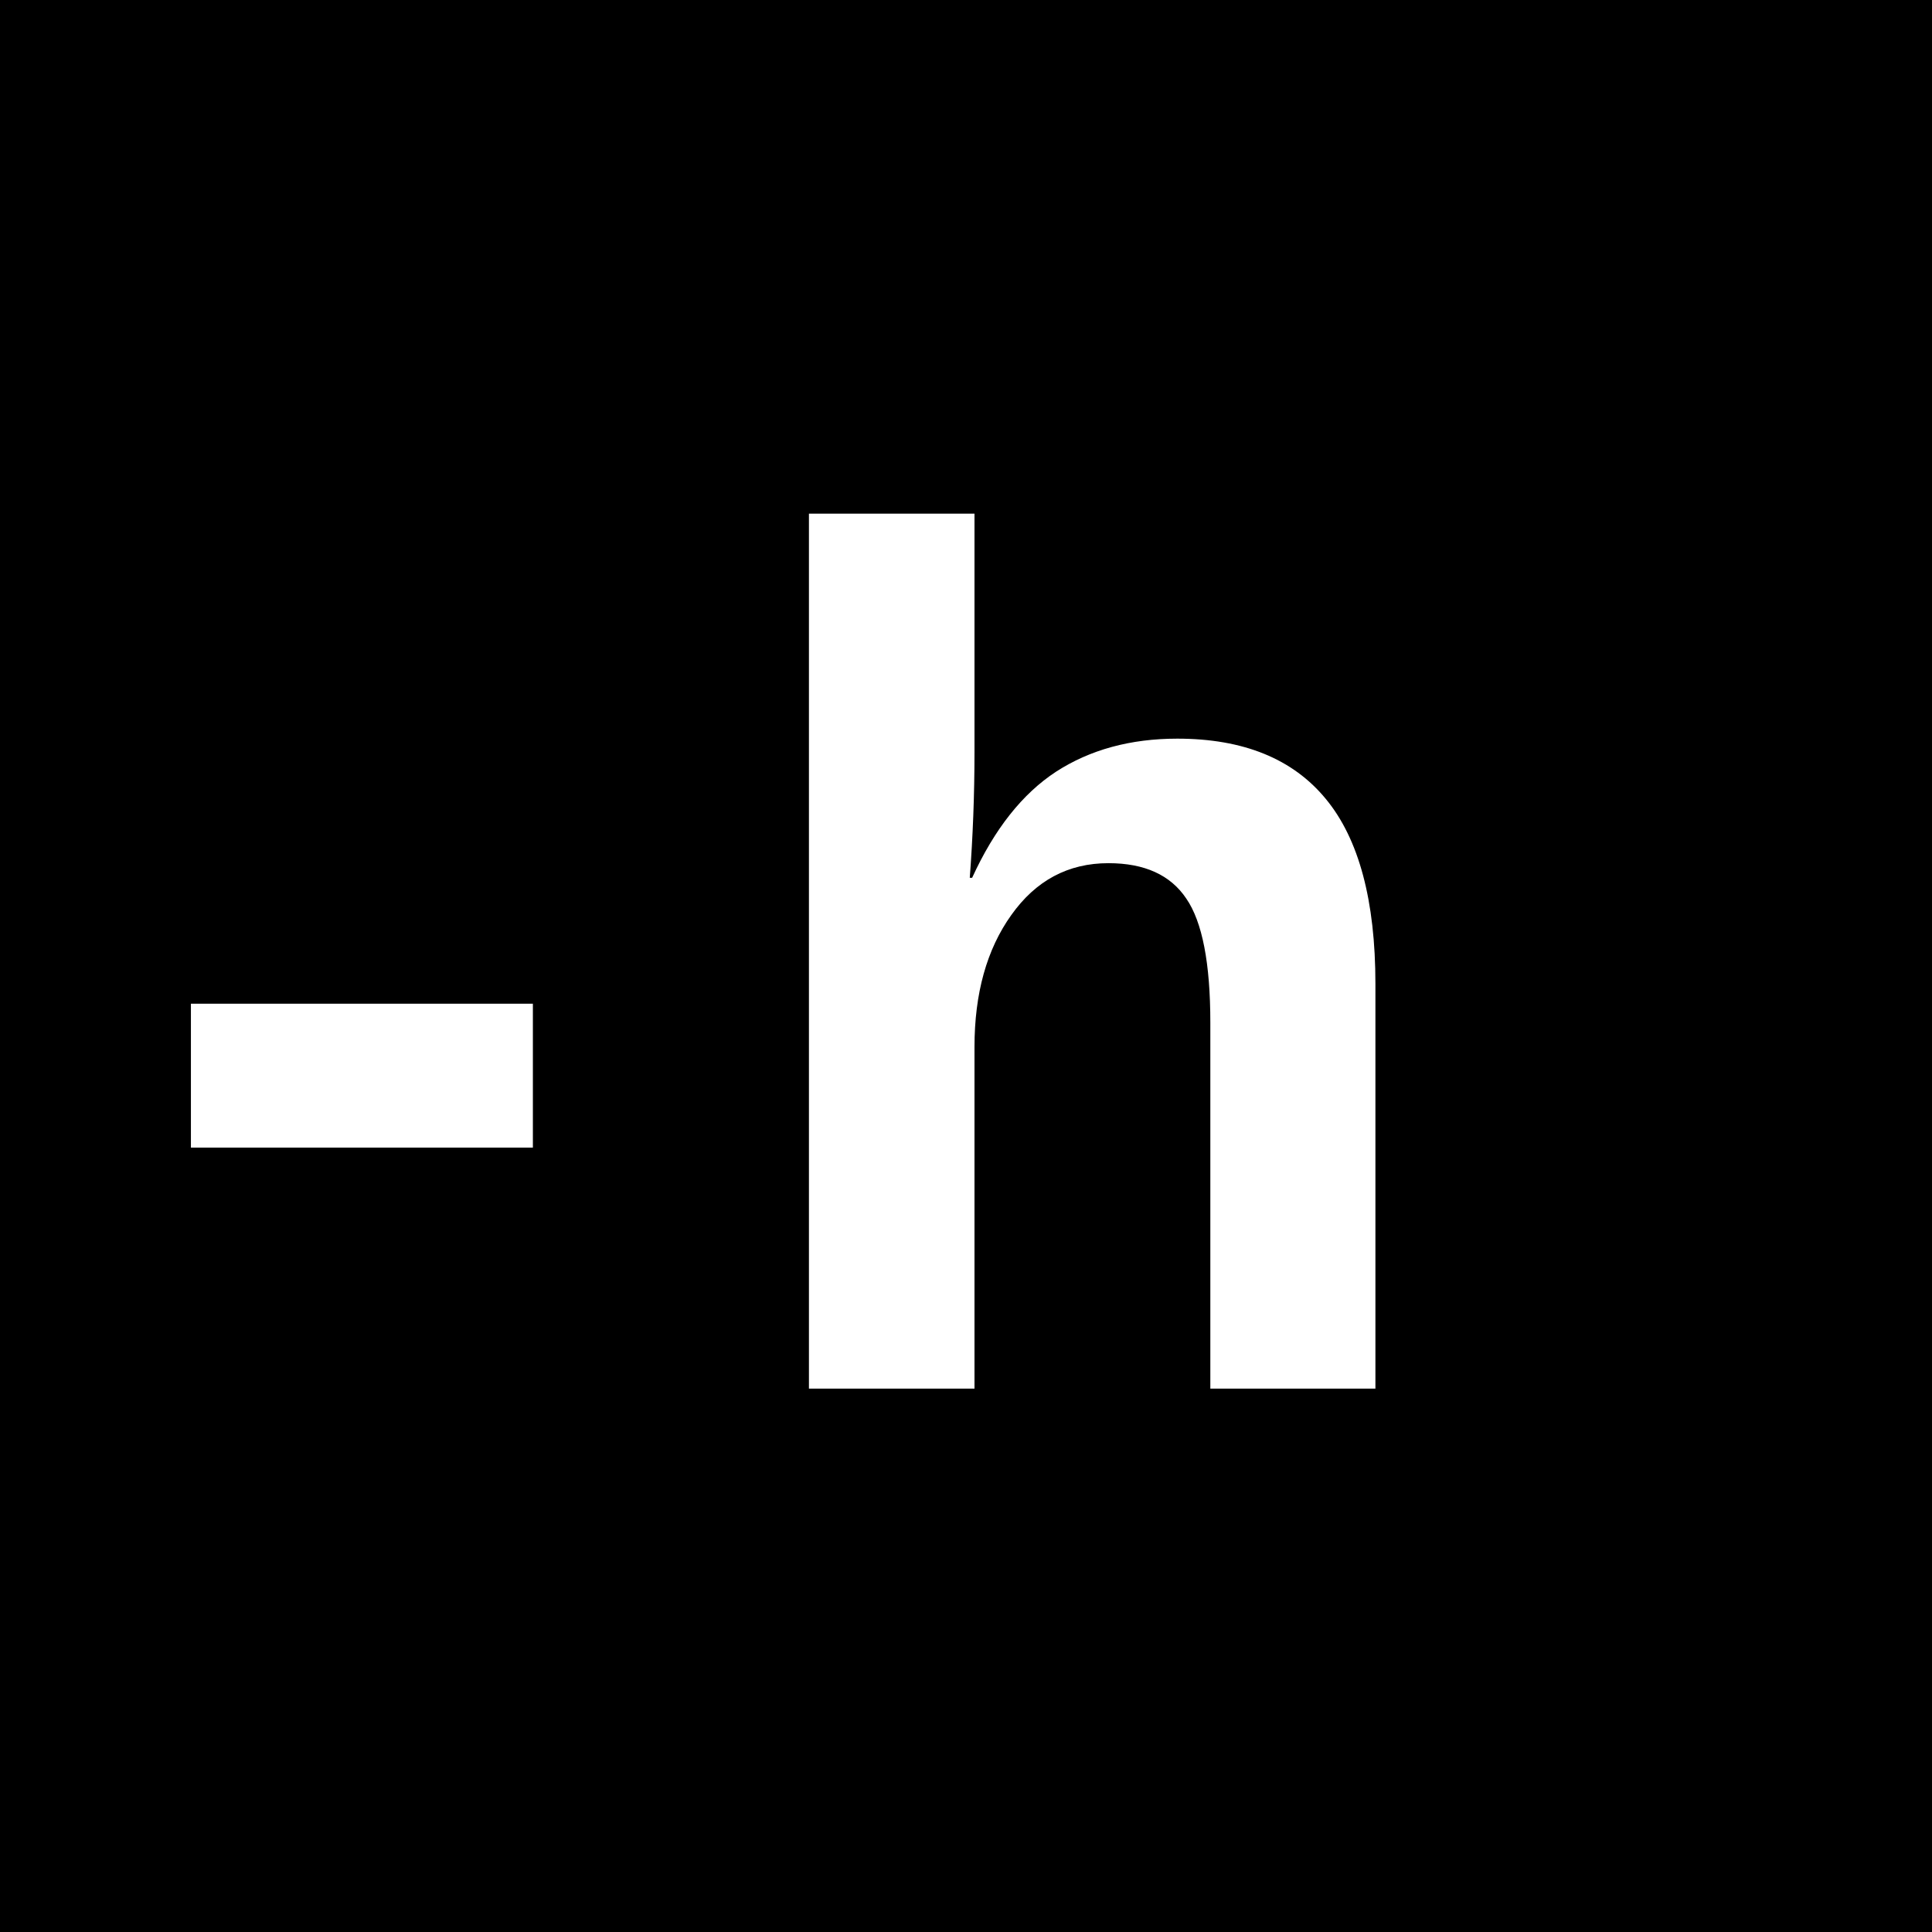
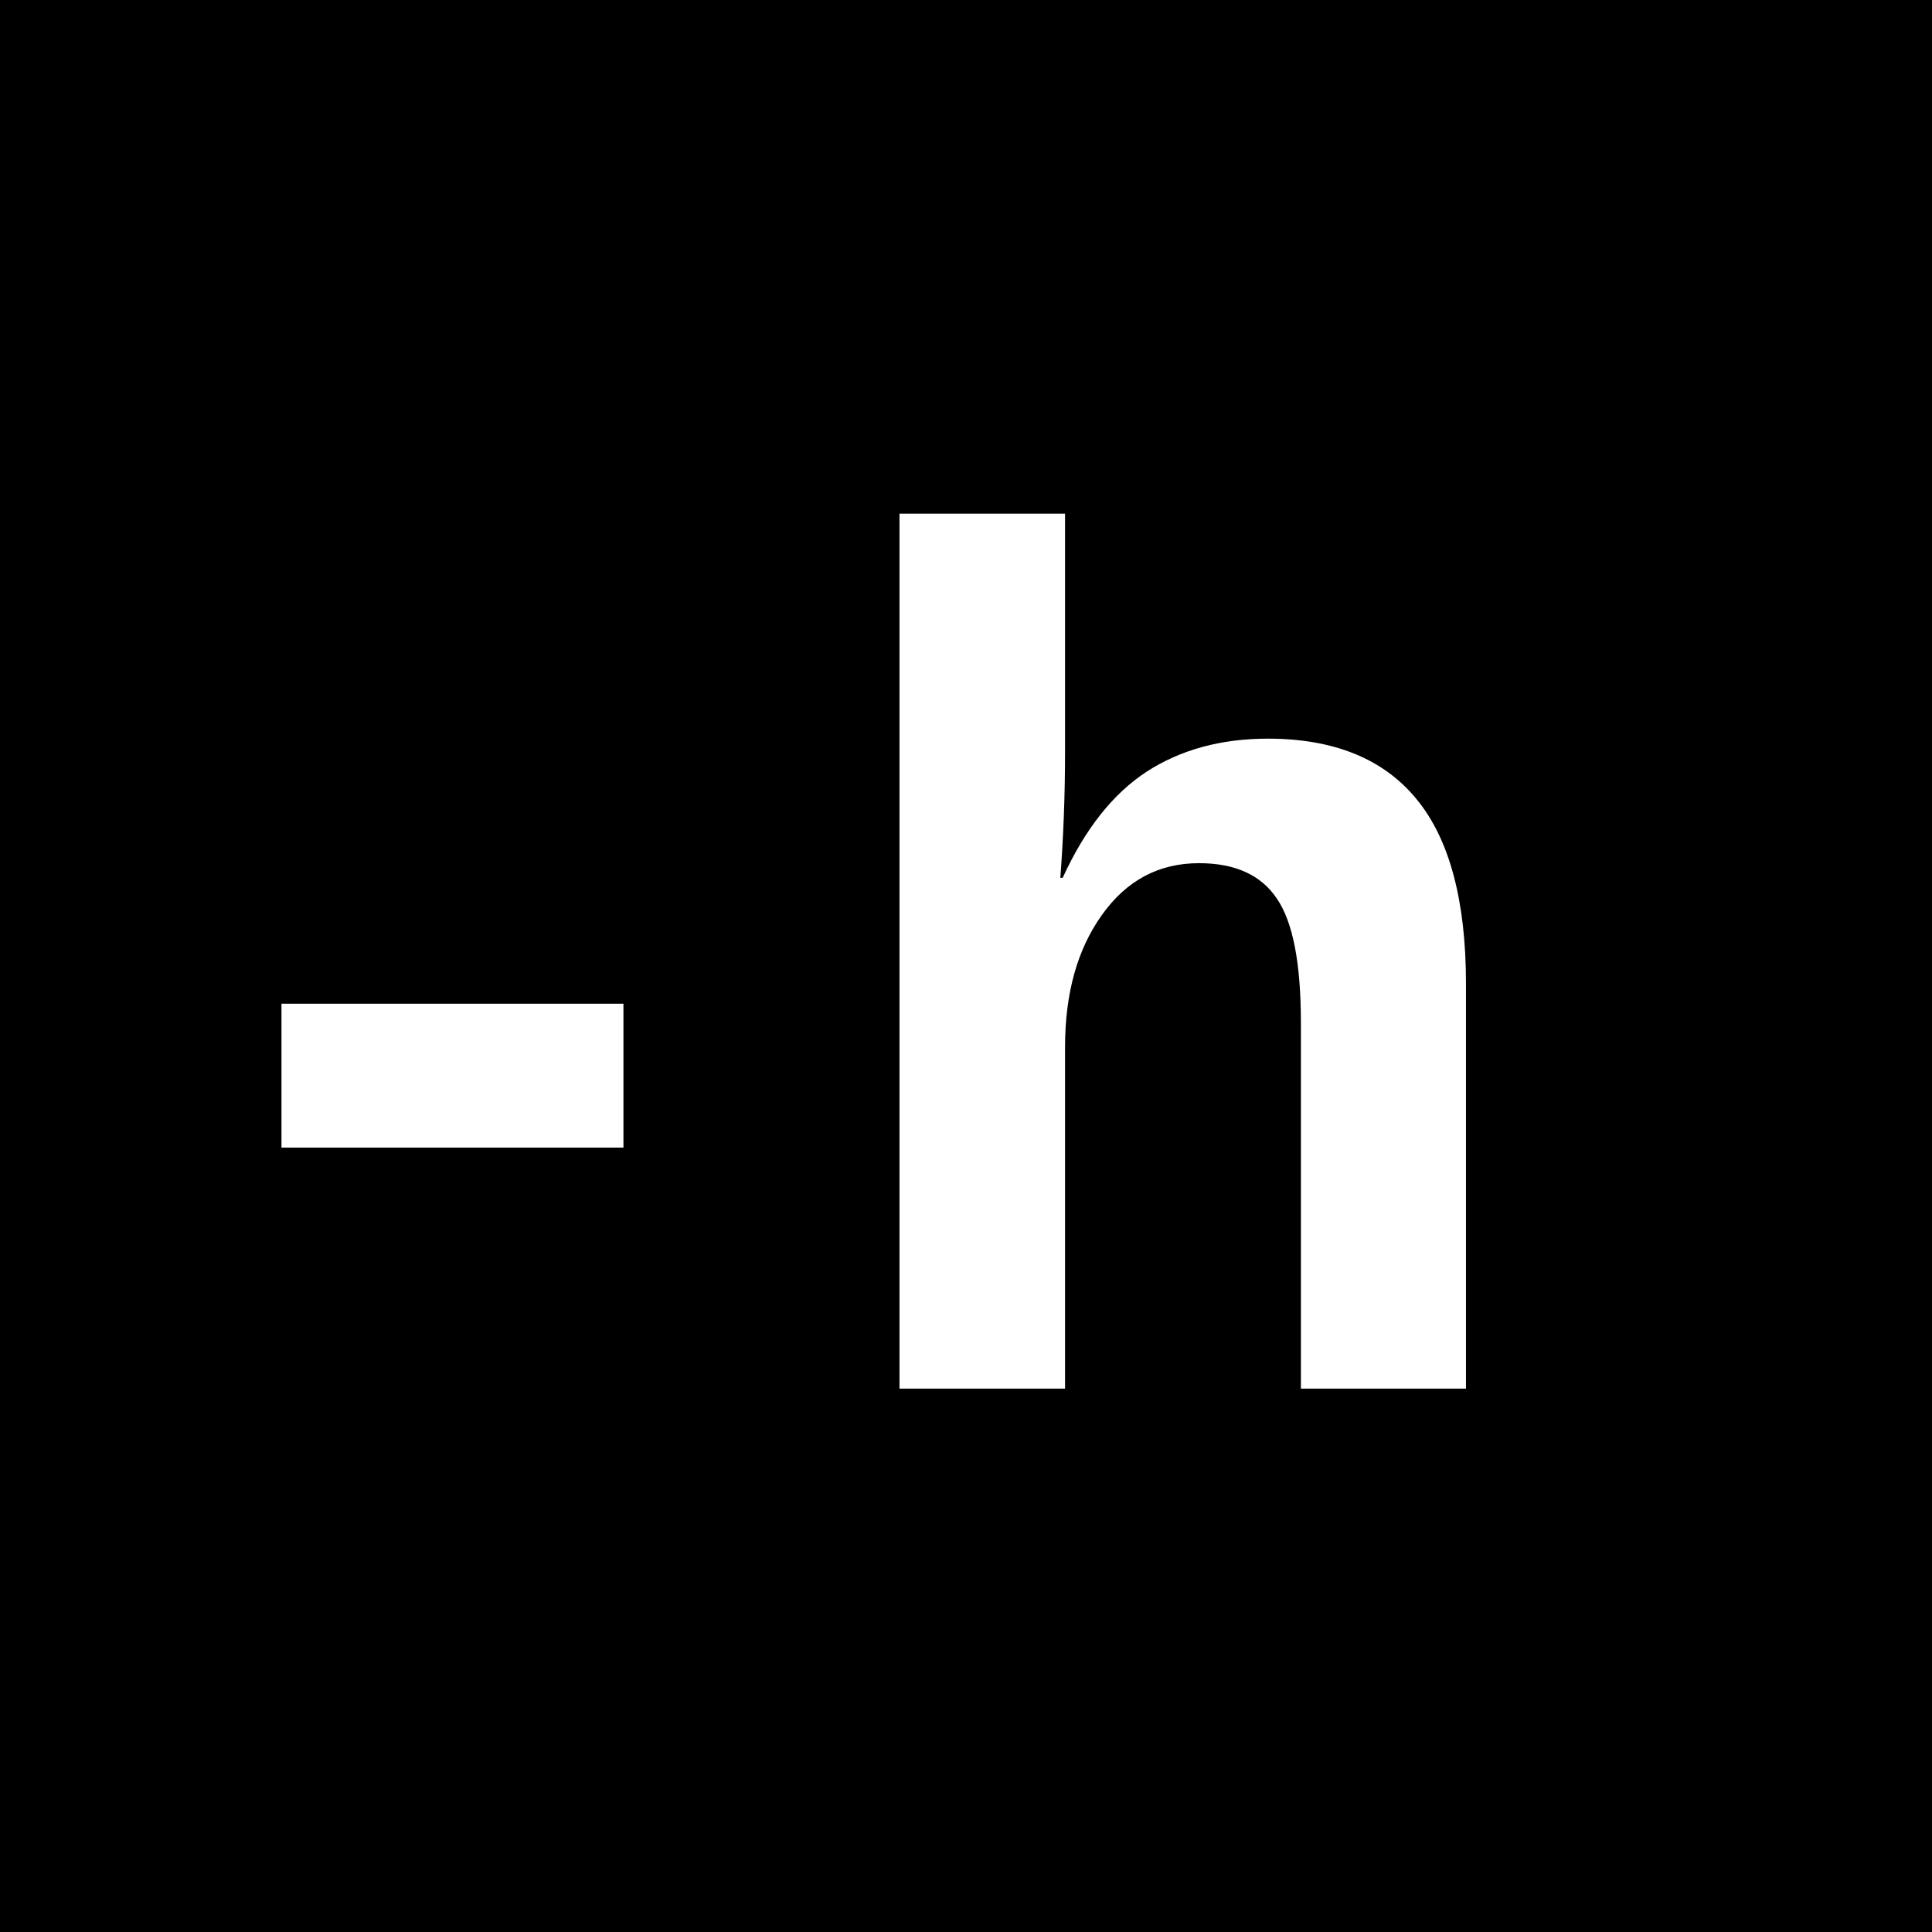
<svg xmlns="http://www.w3.org/2000/svg" viewBox="0 0 64 64">
  <rect width="64" height="64" fill="#000" />
-   <text x="24" y="46" font-family="'SF Mono', 'Monaco', 'Consolas', 'Courier New', monospace" font-size="40" font-weight="bold" text-anchor="middle" fill="#fff">-h</text>
+   <text x="27" y="46" font-family="'SF Mono', 'Monaco', 'Consolas', 'Courier New', monospace" font-size="40" font-weight="bold" text-anchor="middle" fill="#fff">-h</text>
</svg>
